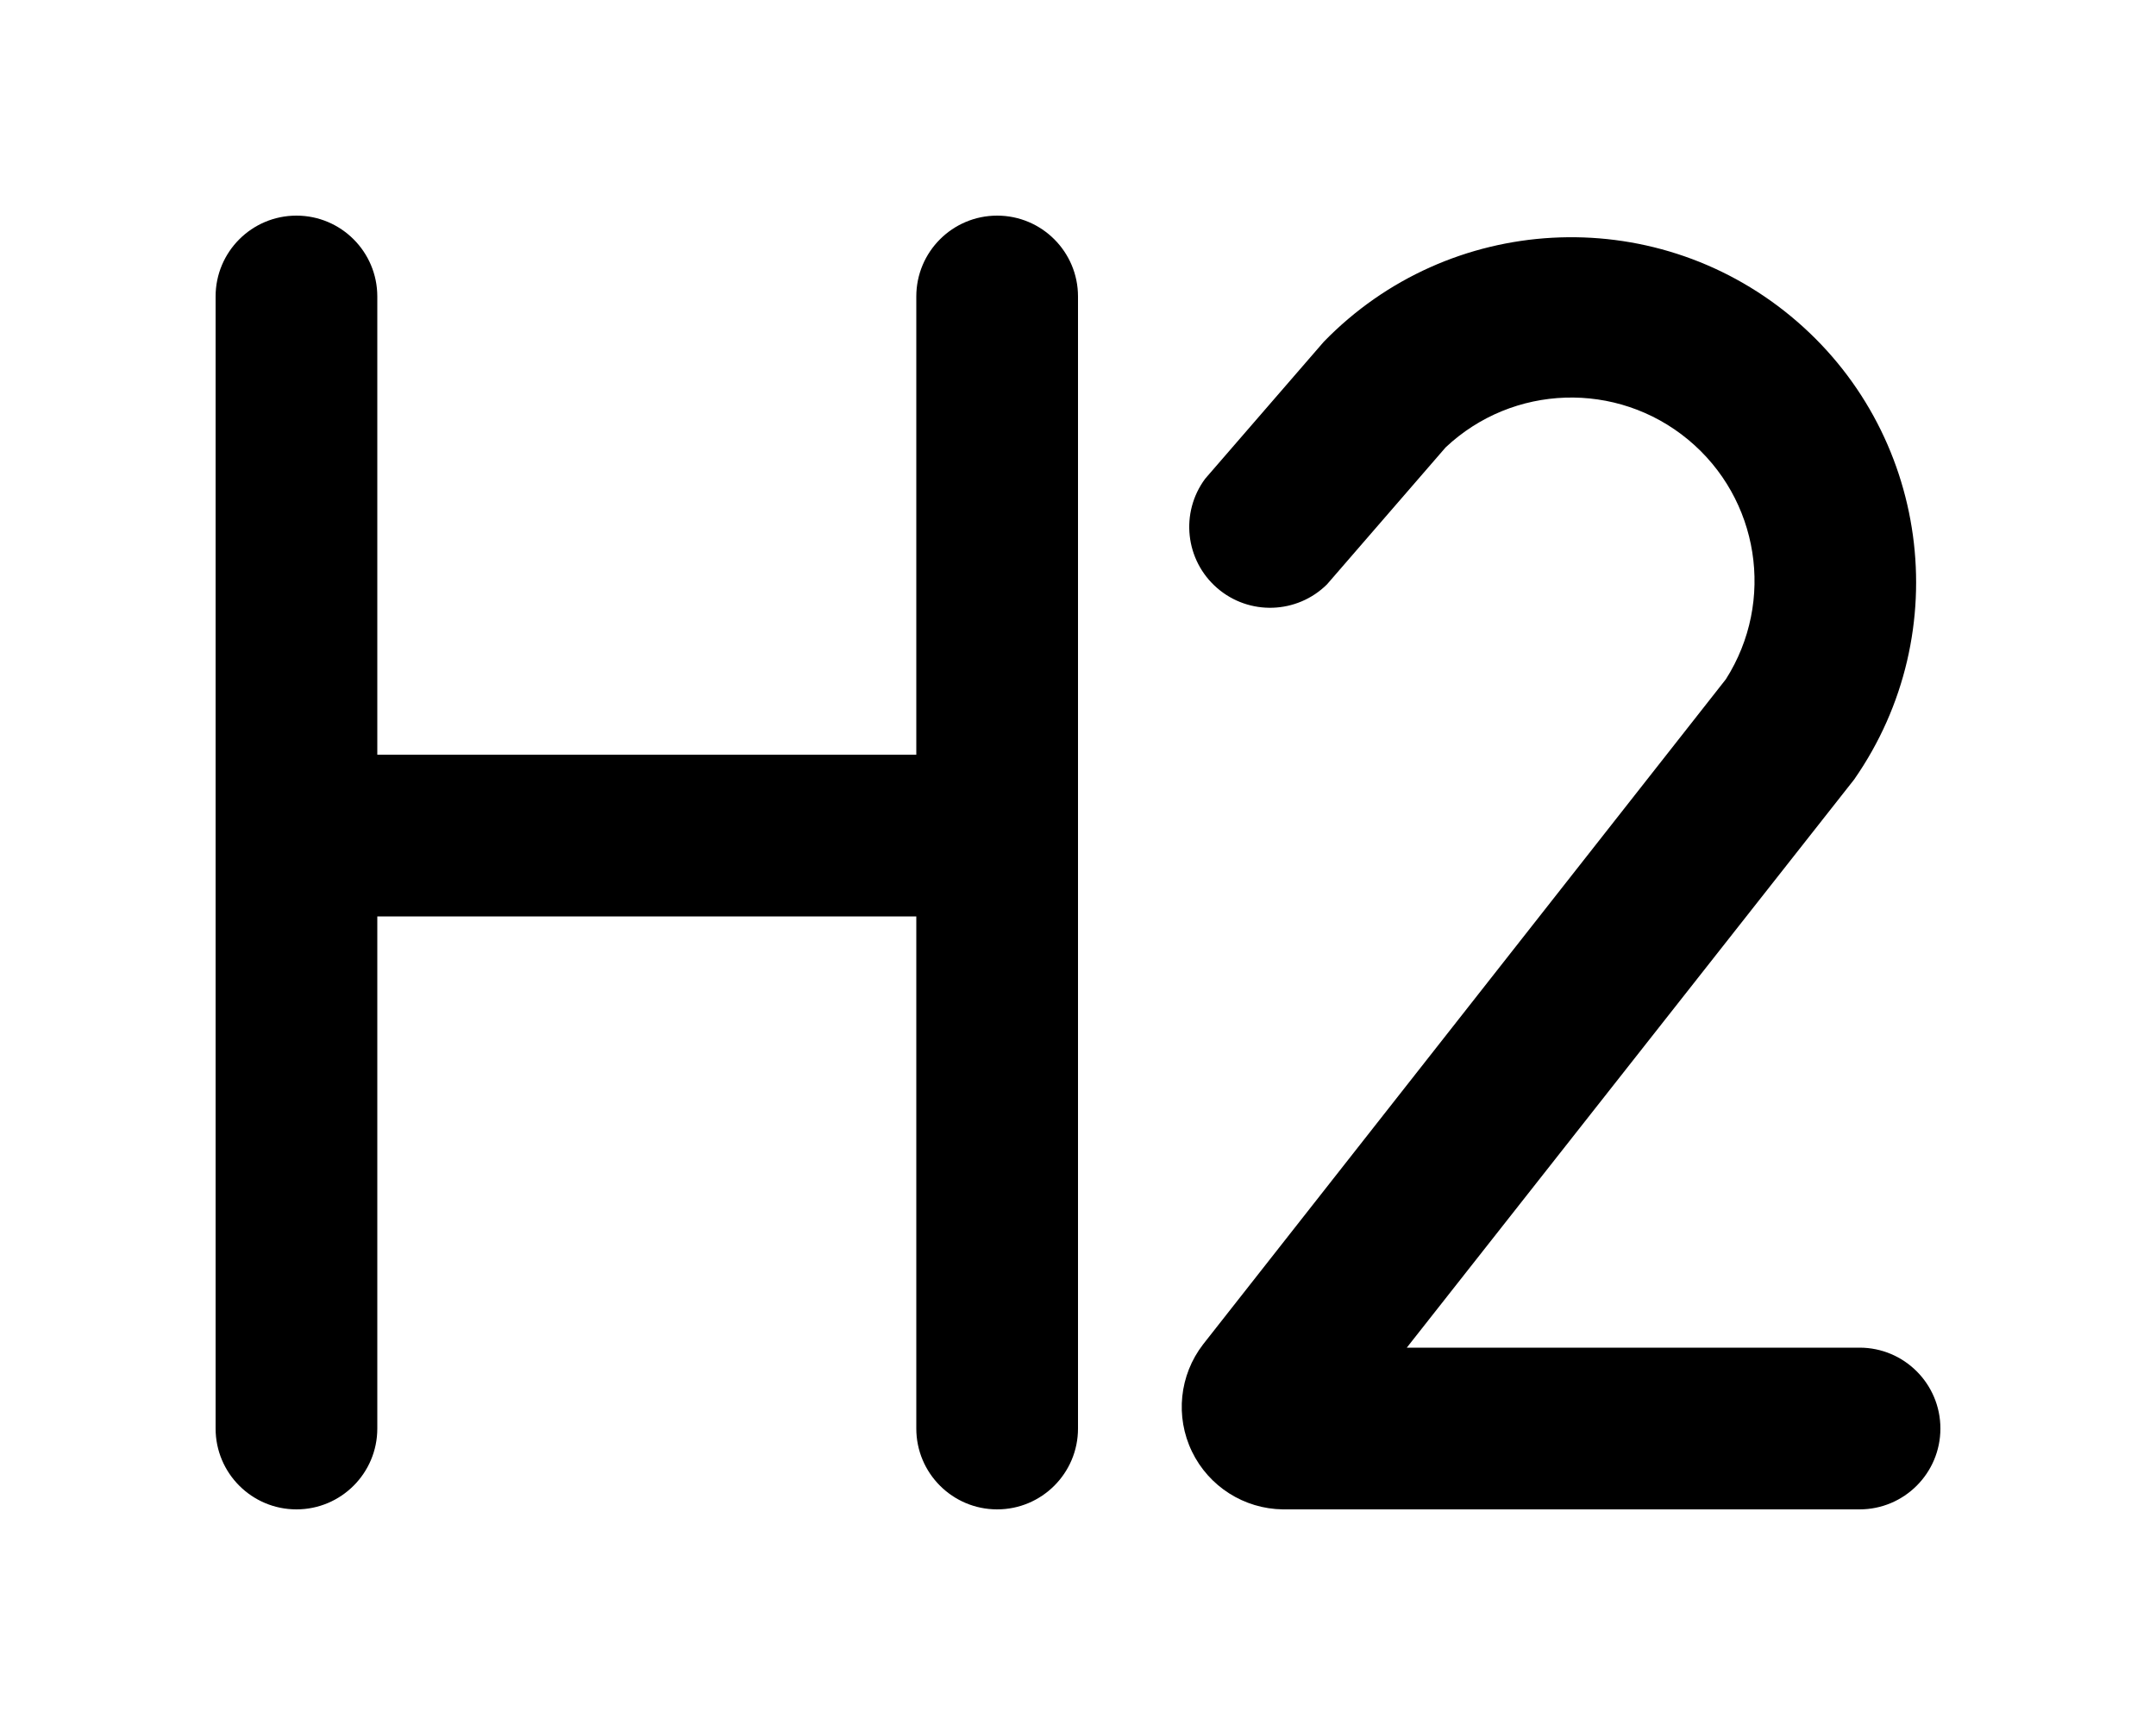
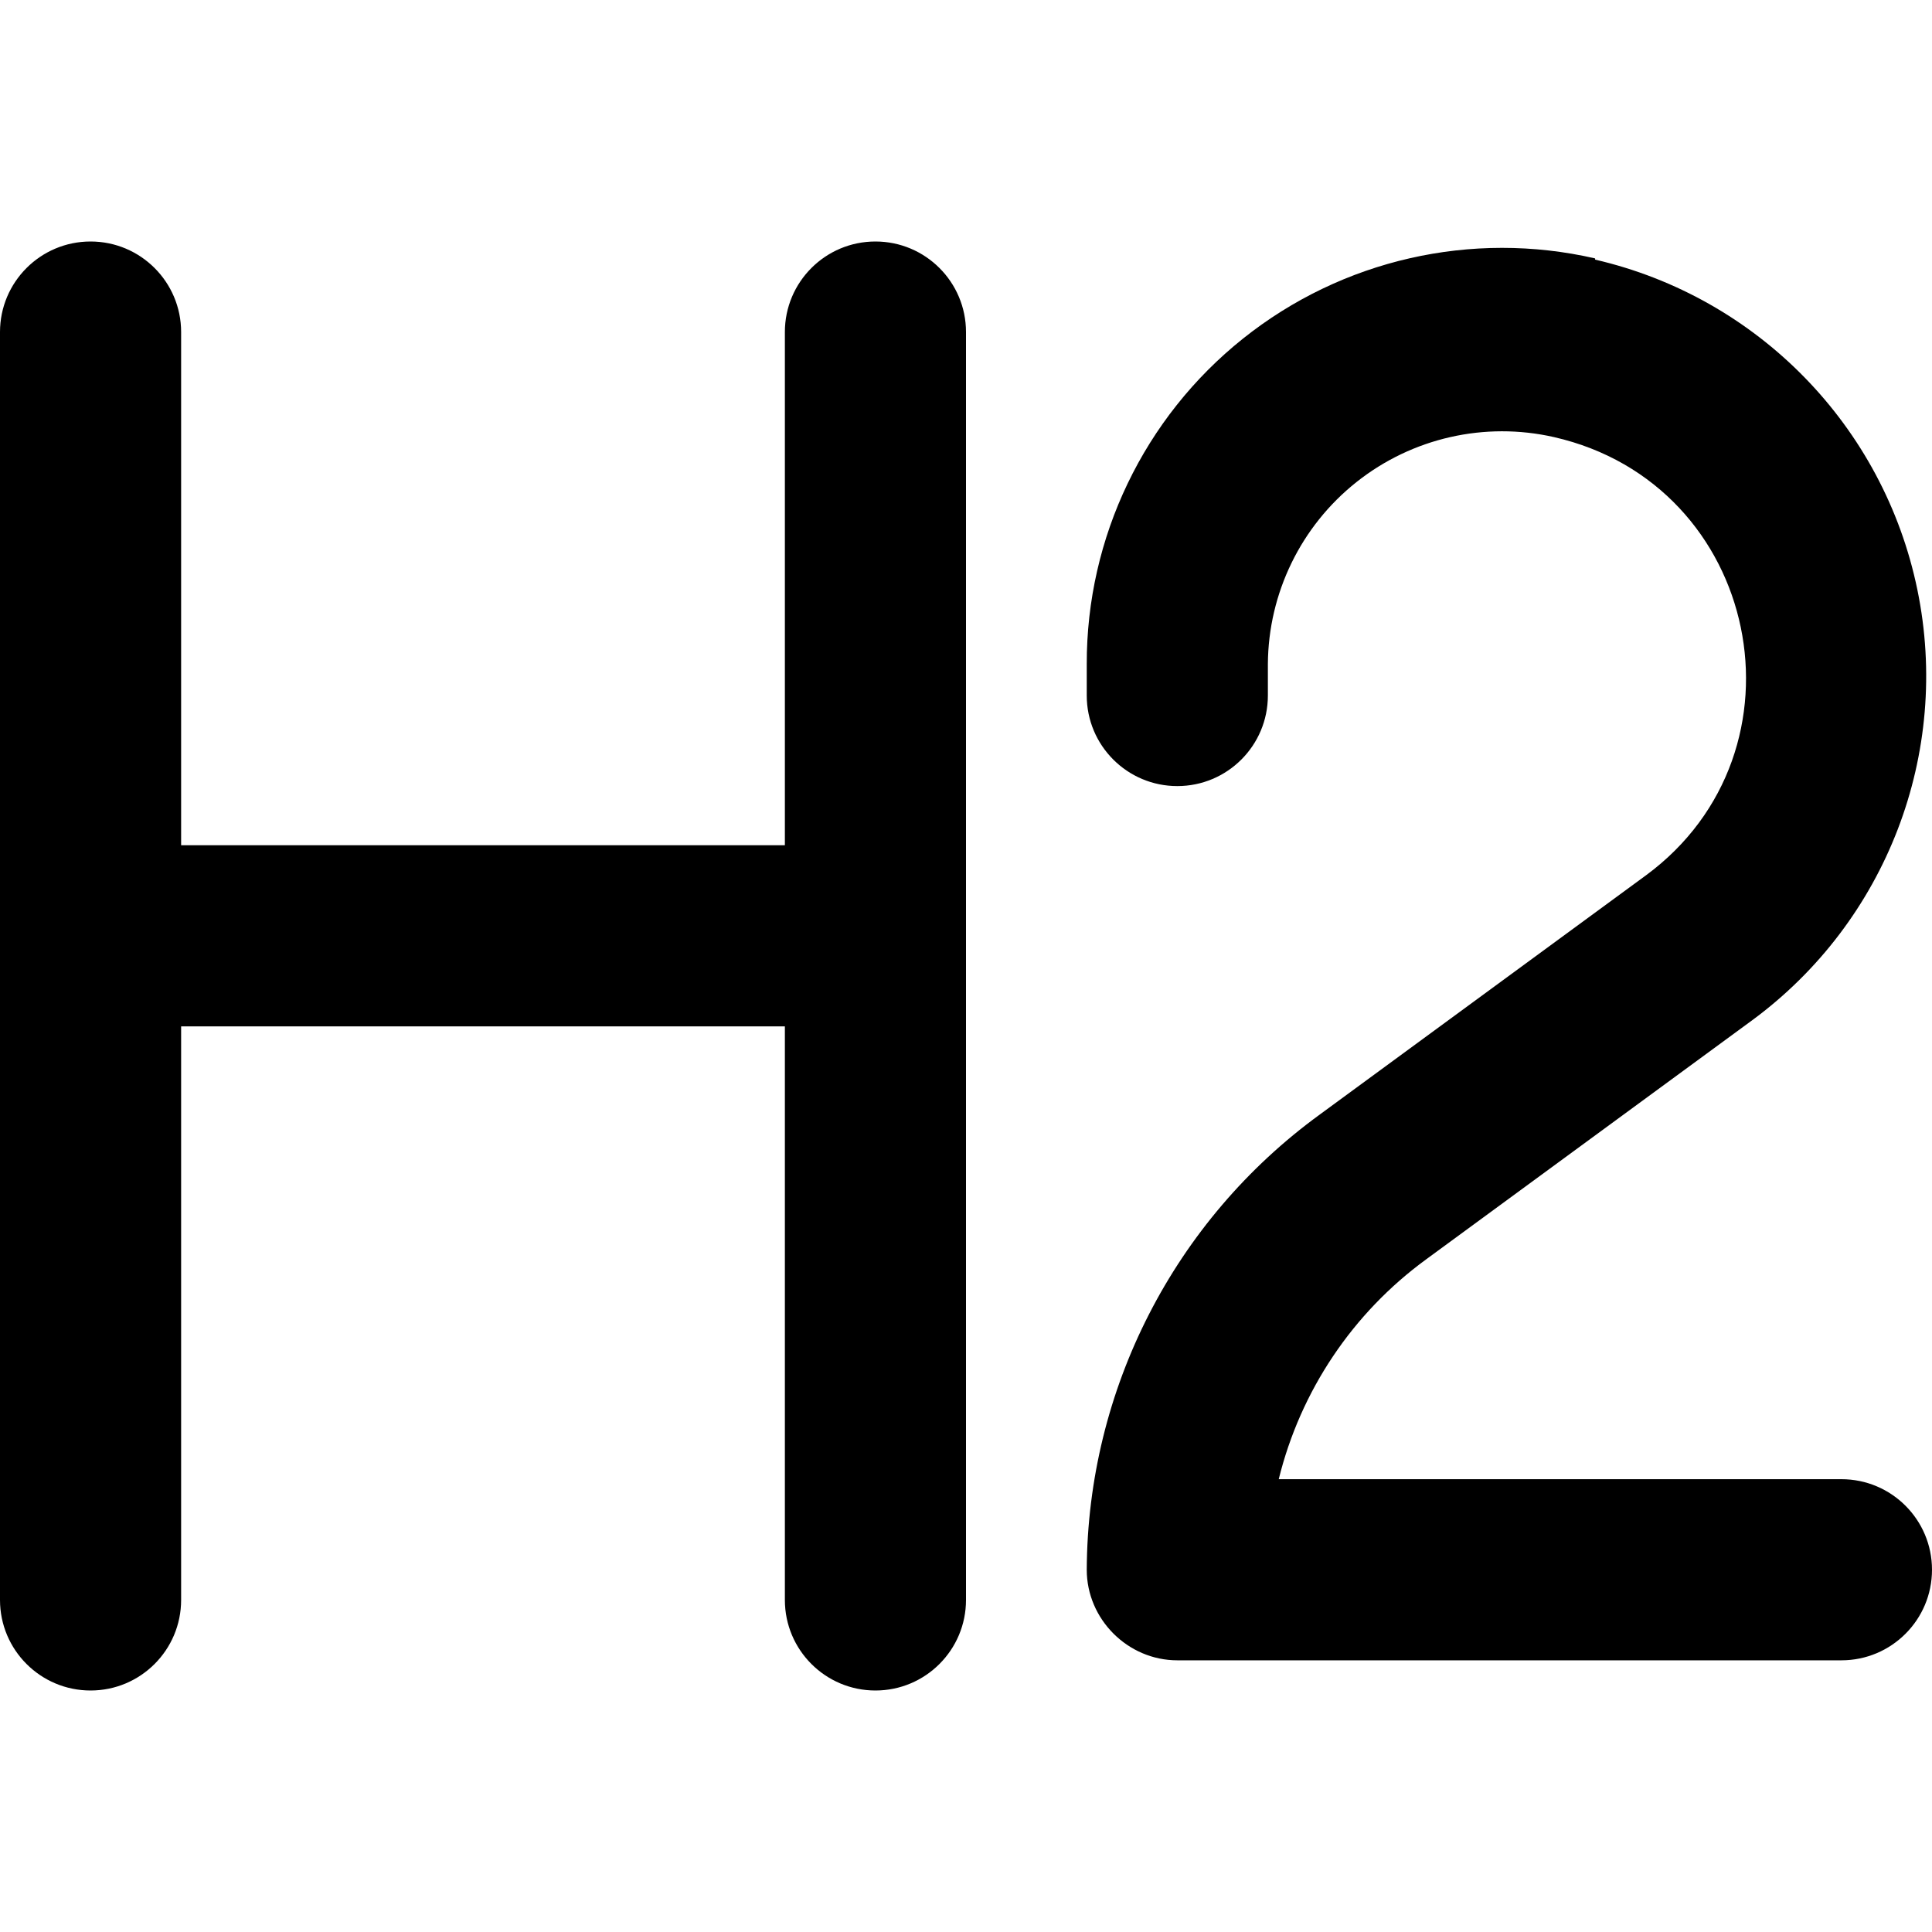
- <svg xmlns="http://www.w3.org/2000/svg" viewBox="0 0 20 16" fill="currentColor">
-   <path fill-rule="evenodd" d="M2.75 2a.75.75 0 0 0-.75.75v10.5a.75.75 0 0 0 1.5 0V8.5h5v4.75a.75.75 0 0 0 1.5 0V2.75a.75.75 0 0 0-1.5 0V7h-5V2.75A.75.75 0 0 0 2.75 2Zm10.66 2.15a1.7 1.7 0 0 1 2.6 2.15l-4.85 6.17A.95.95 0 0 0 11.9 14h5.35a.75.75 0 0 0 0-1.5h-4.2l4.15-5.27a3.2 3.2 0 0 0-4.92-4.06l-1.1 1.27a.75.75 0 0 0 1.13.98l1.1-1.27Z" />
+ <svg xmlns="http://www.w3.org/2000/svg" viewBox="0 0 16 16" fill="currentColor">
+   <path d="M1.5 2.75a.75.75 0 0 0-1.5 0v10.5a.75.75 0 0 0 1.5 0V8.5h5v4.75a.75.75 0 0 0 1.5 0V2.75a.75.75 0 0 0-1.5 0V7h-5V2.75Zm11.71-.61A3.44 3.44 0 0 0 9 5.5v.26a.75.75 0 1 0 1.5 0V5.5a1.94 1.94 0 0 1 2.37-1.88c1.71.39 2.16 2.6.76 3.63l-2.7 1.98A4.69 4.69 0 0 0 9 13c0 .41.34.75.75.75h5.5a.75.75 0 0 0 0-1.5h-4.66a3.2 3.2 0 0 1 1.22-1.82l2.7-1.98a3.54 3.54 0 0 0-1.3-6.3Z" />
</svg>
